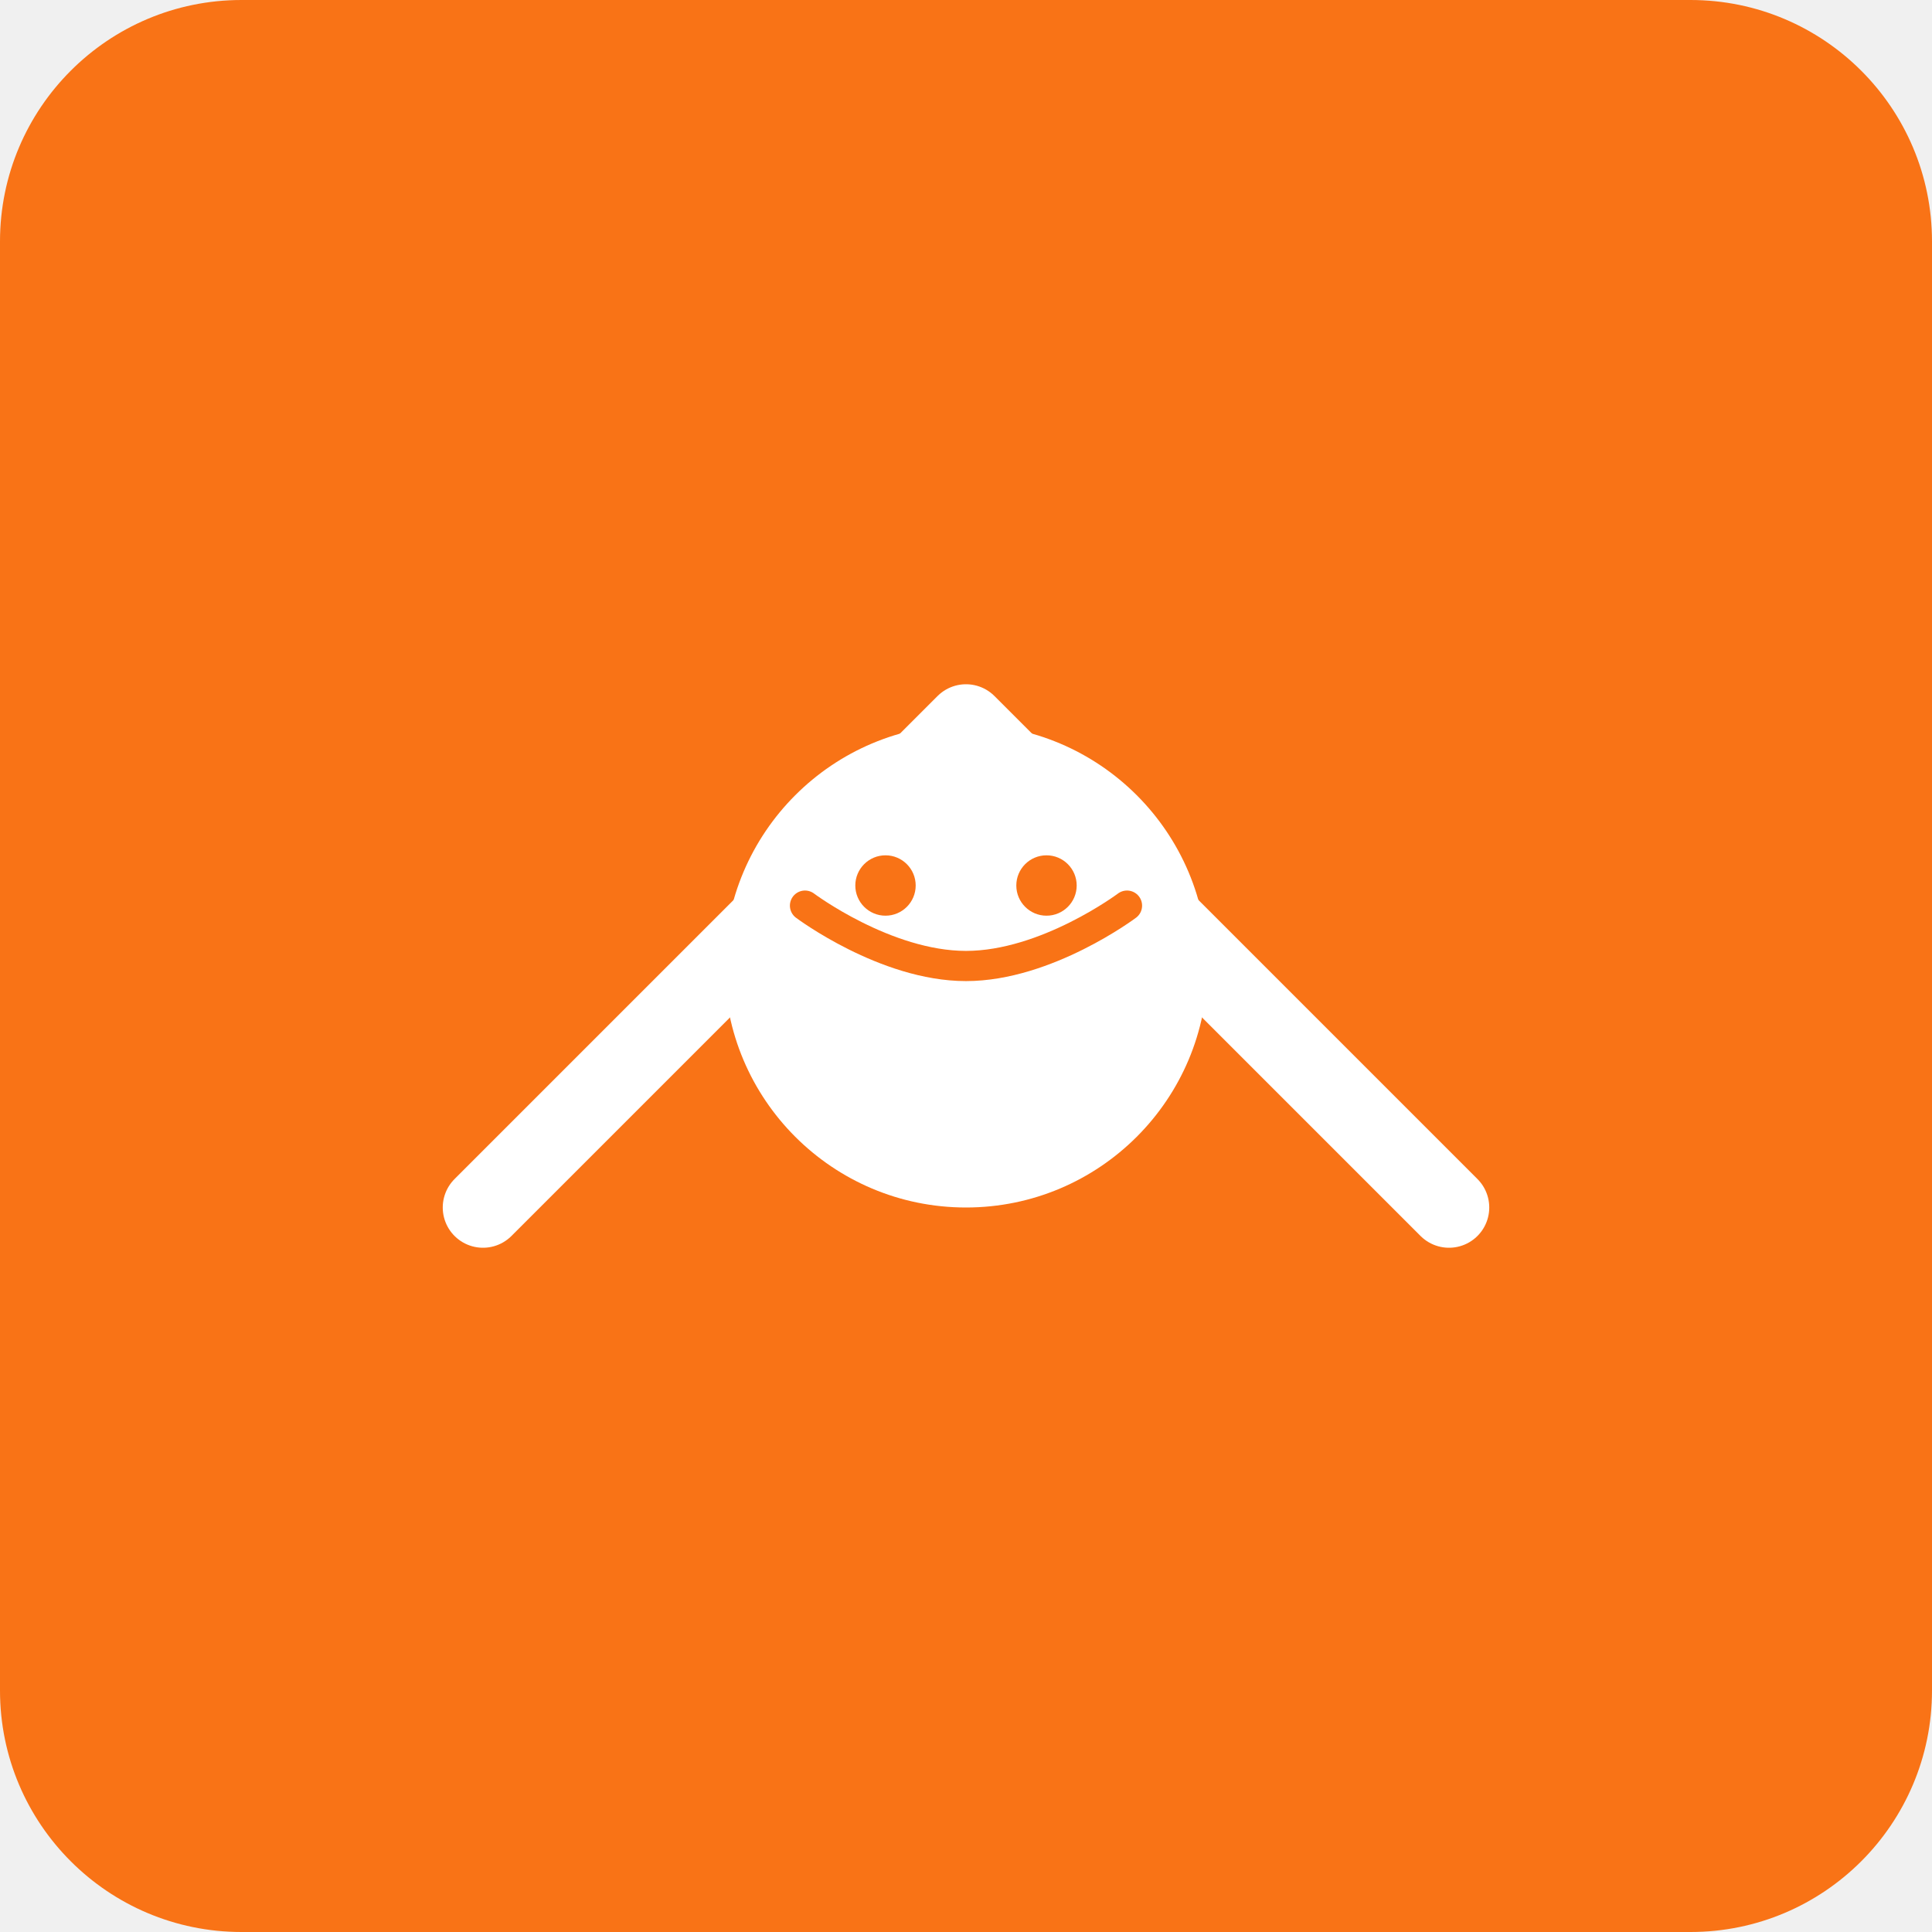
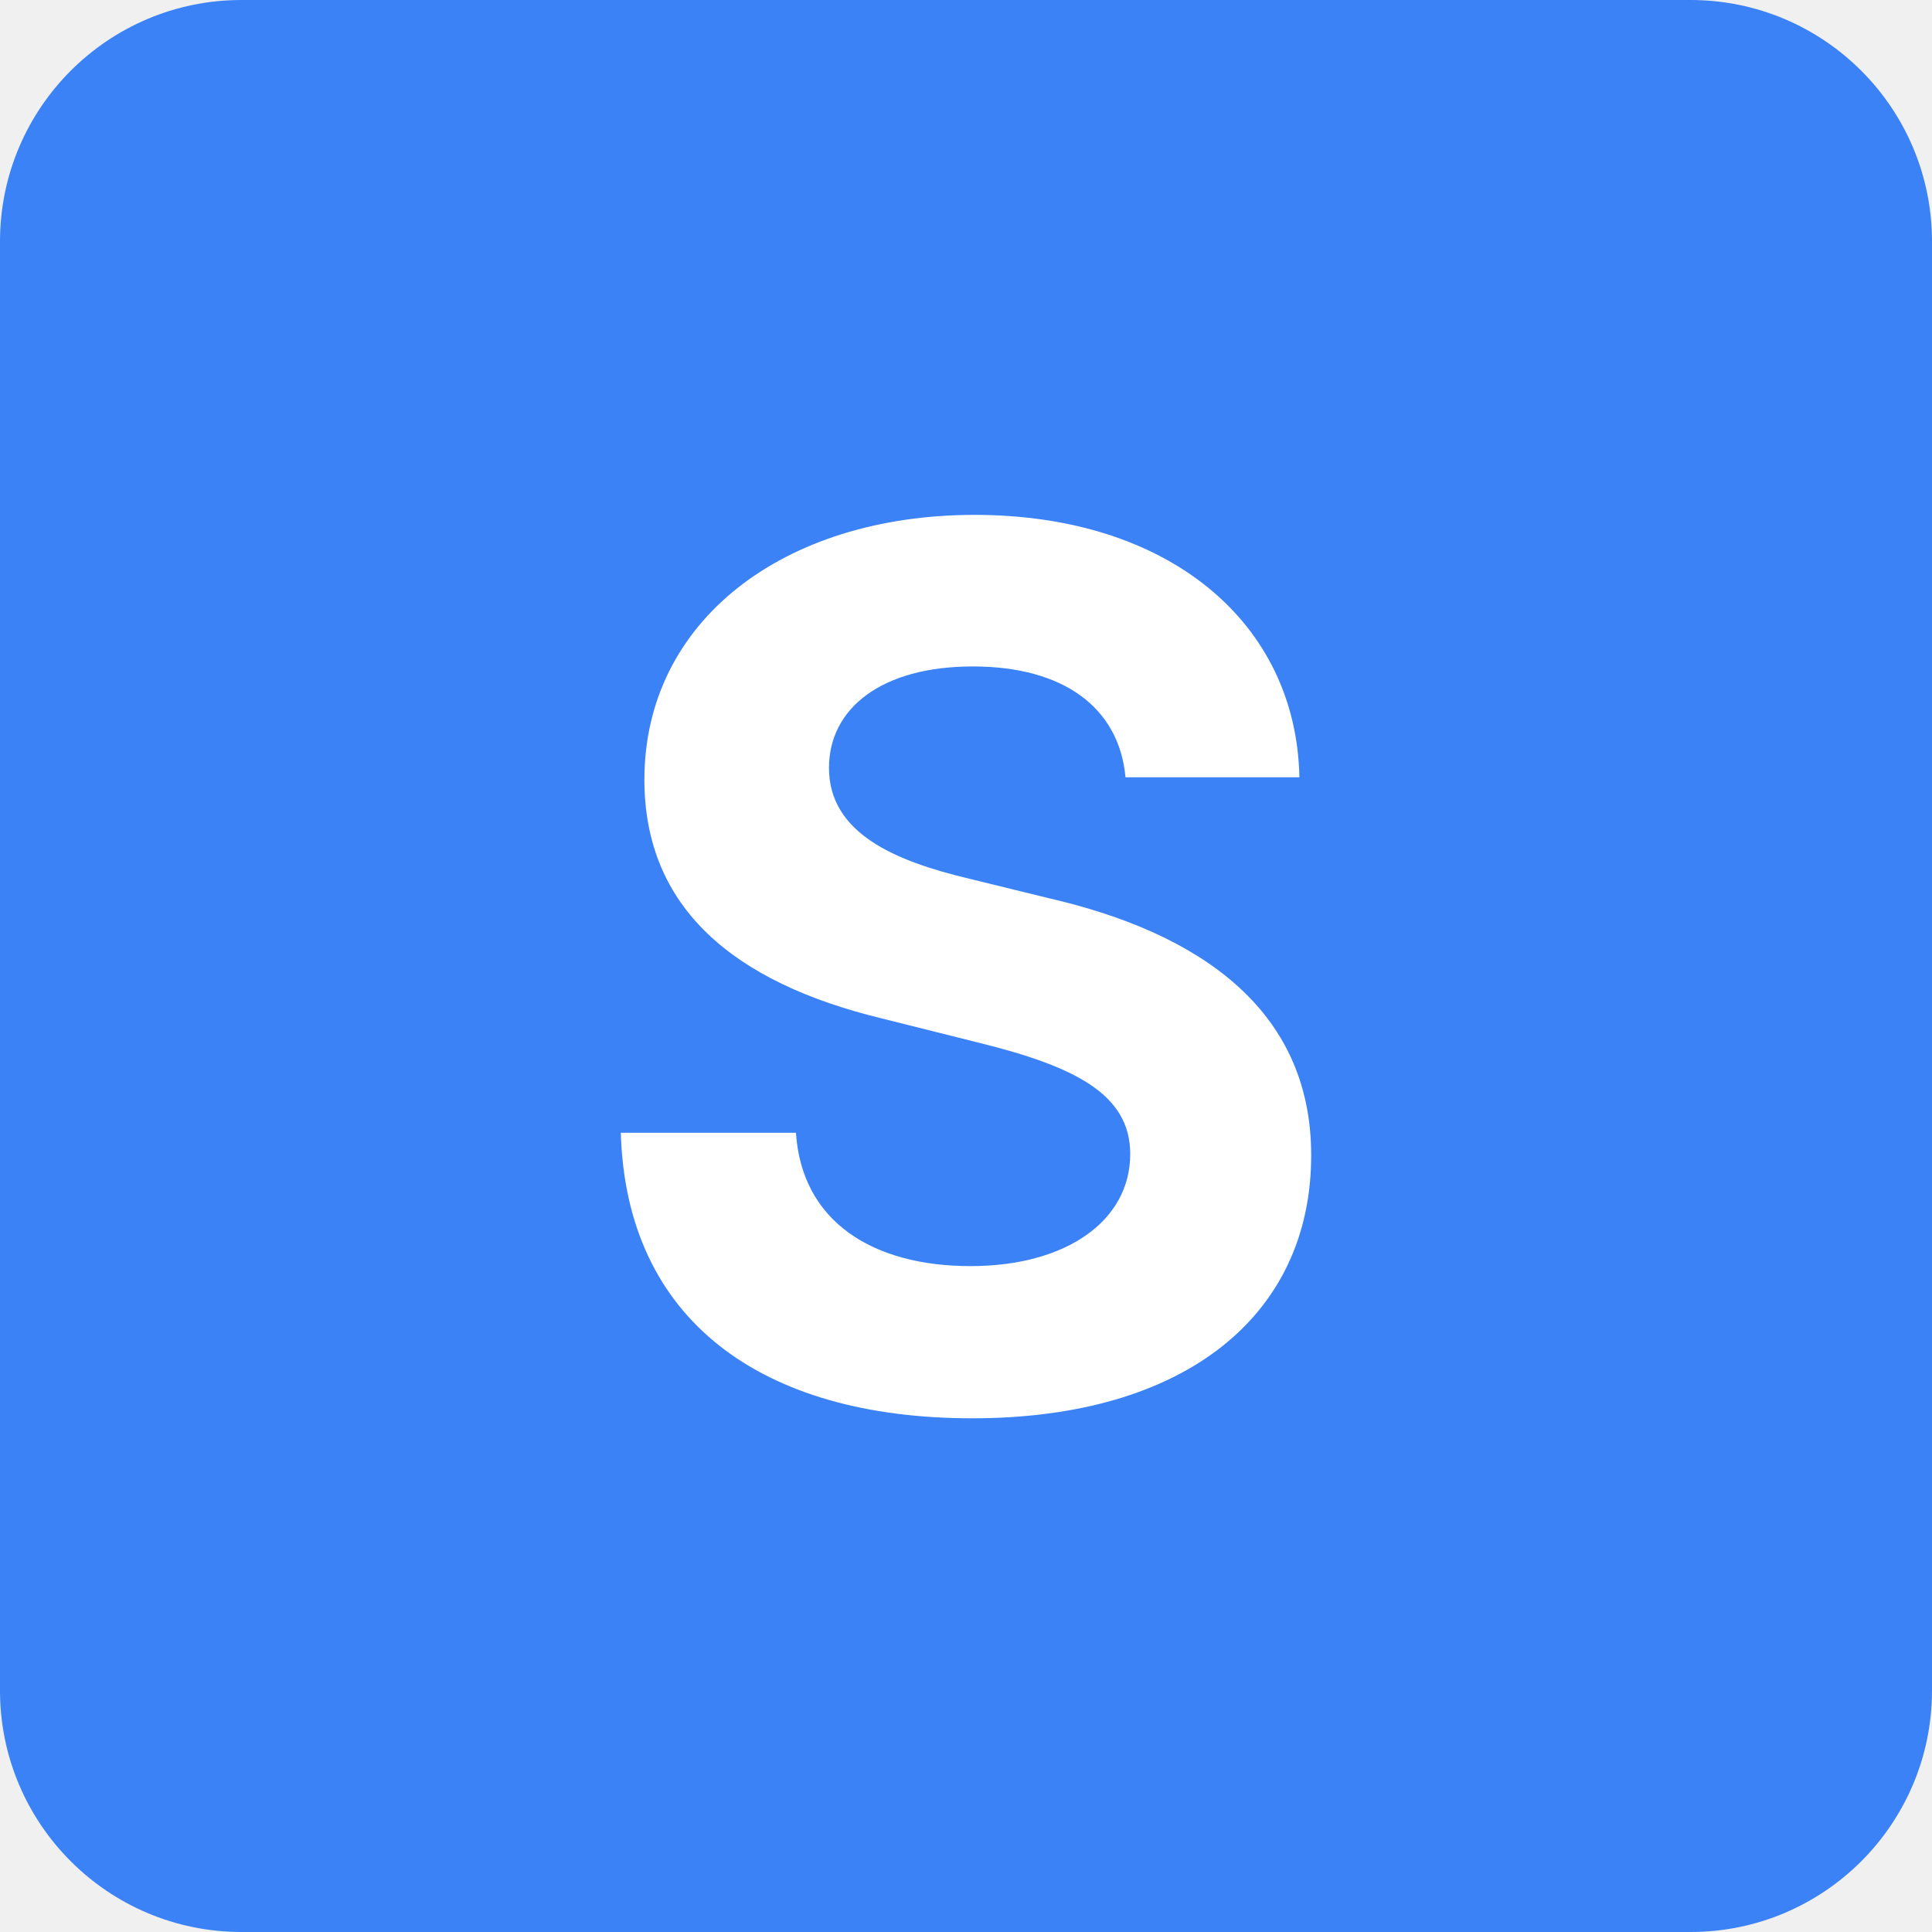
<svg xmlns="http://www.w3.org/2000/svg" width="192" height="192" viewBox="0 0 192 192" fill="none">
-   <rect width="192" height="192" rx="24" fill="#f97316" />
-   <path d="M48 120L96 72L144 120" stroke="white" stroke-width="8" stroke-linecap="round" stroke-linejoin="round" />
-   <circle cx="96" cy="96" r="24" fill="white" />
-   <path d="M80 90C80 90 88 96 96 96C104 96 112 90 112 90" stroke="#f97316" stroke-width="3" stroke-linecap="round" />
-   <circle cx="88" cy="88" r="3" fill="#f97316" />
-   <circle cx="104" cy="88" r="3" fill="#f97316" />
+   <rect width="192" height="192" rx="24" fill="#3b82f6" />
+   <text x="96" y="96" font-family="system-ui, -apple-system, sans-serif" font-size="120" font-weight="bold" text-anchor="middle" dominant-baseline="central" fill="white">S</text>
</svg>
